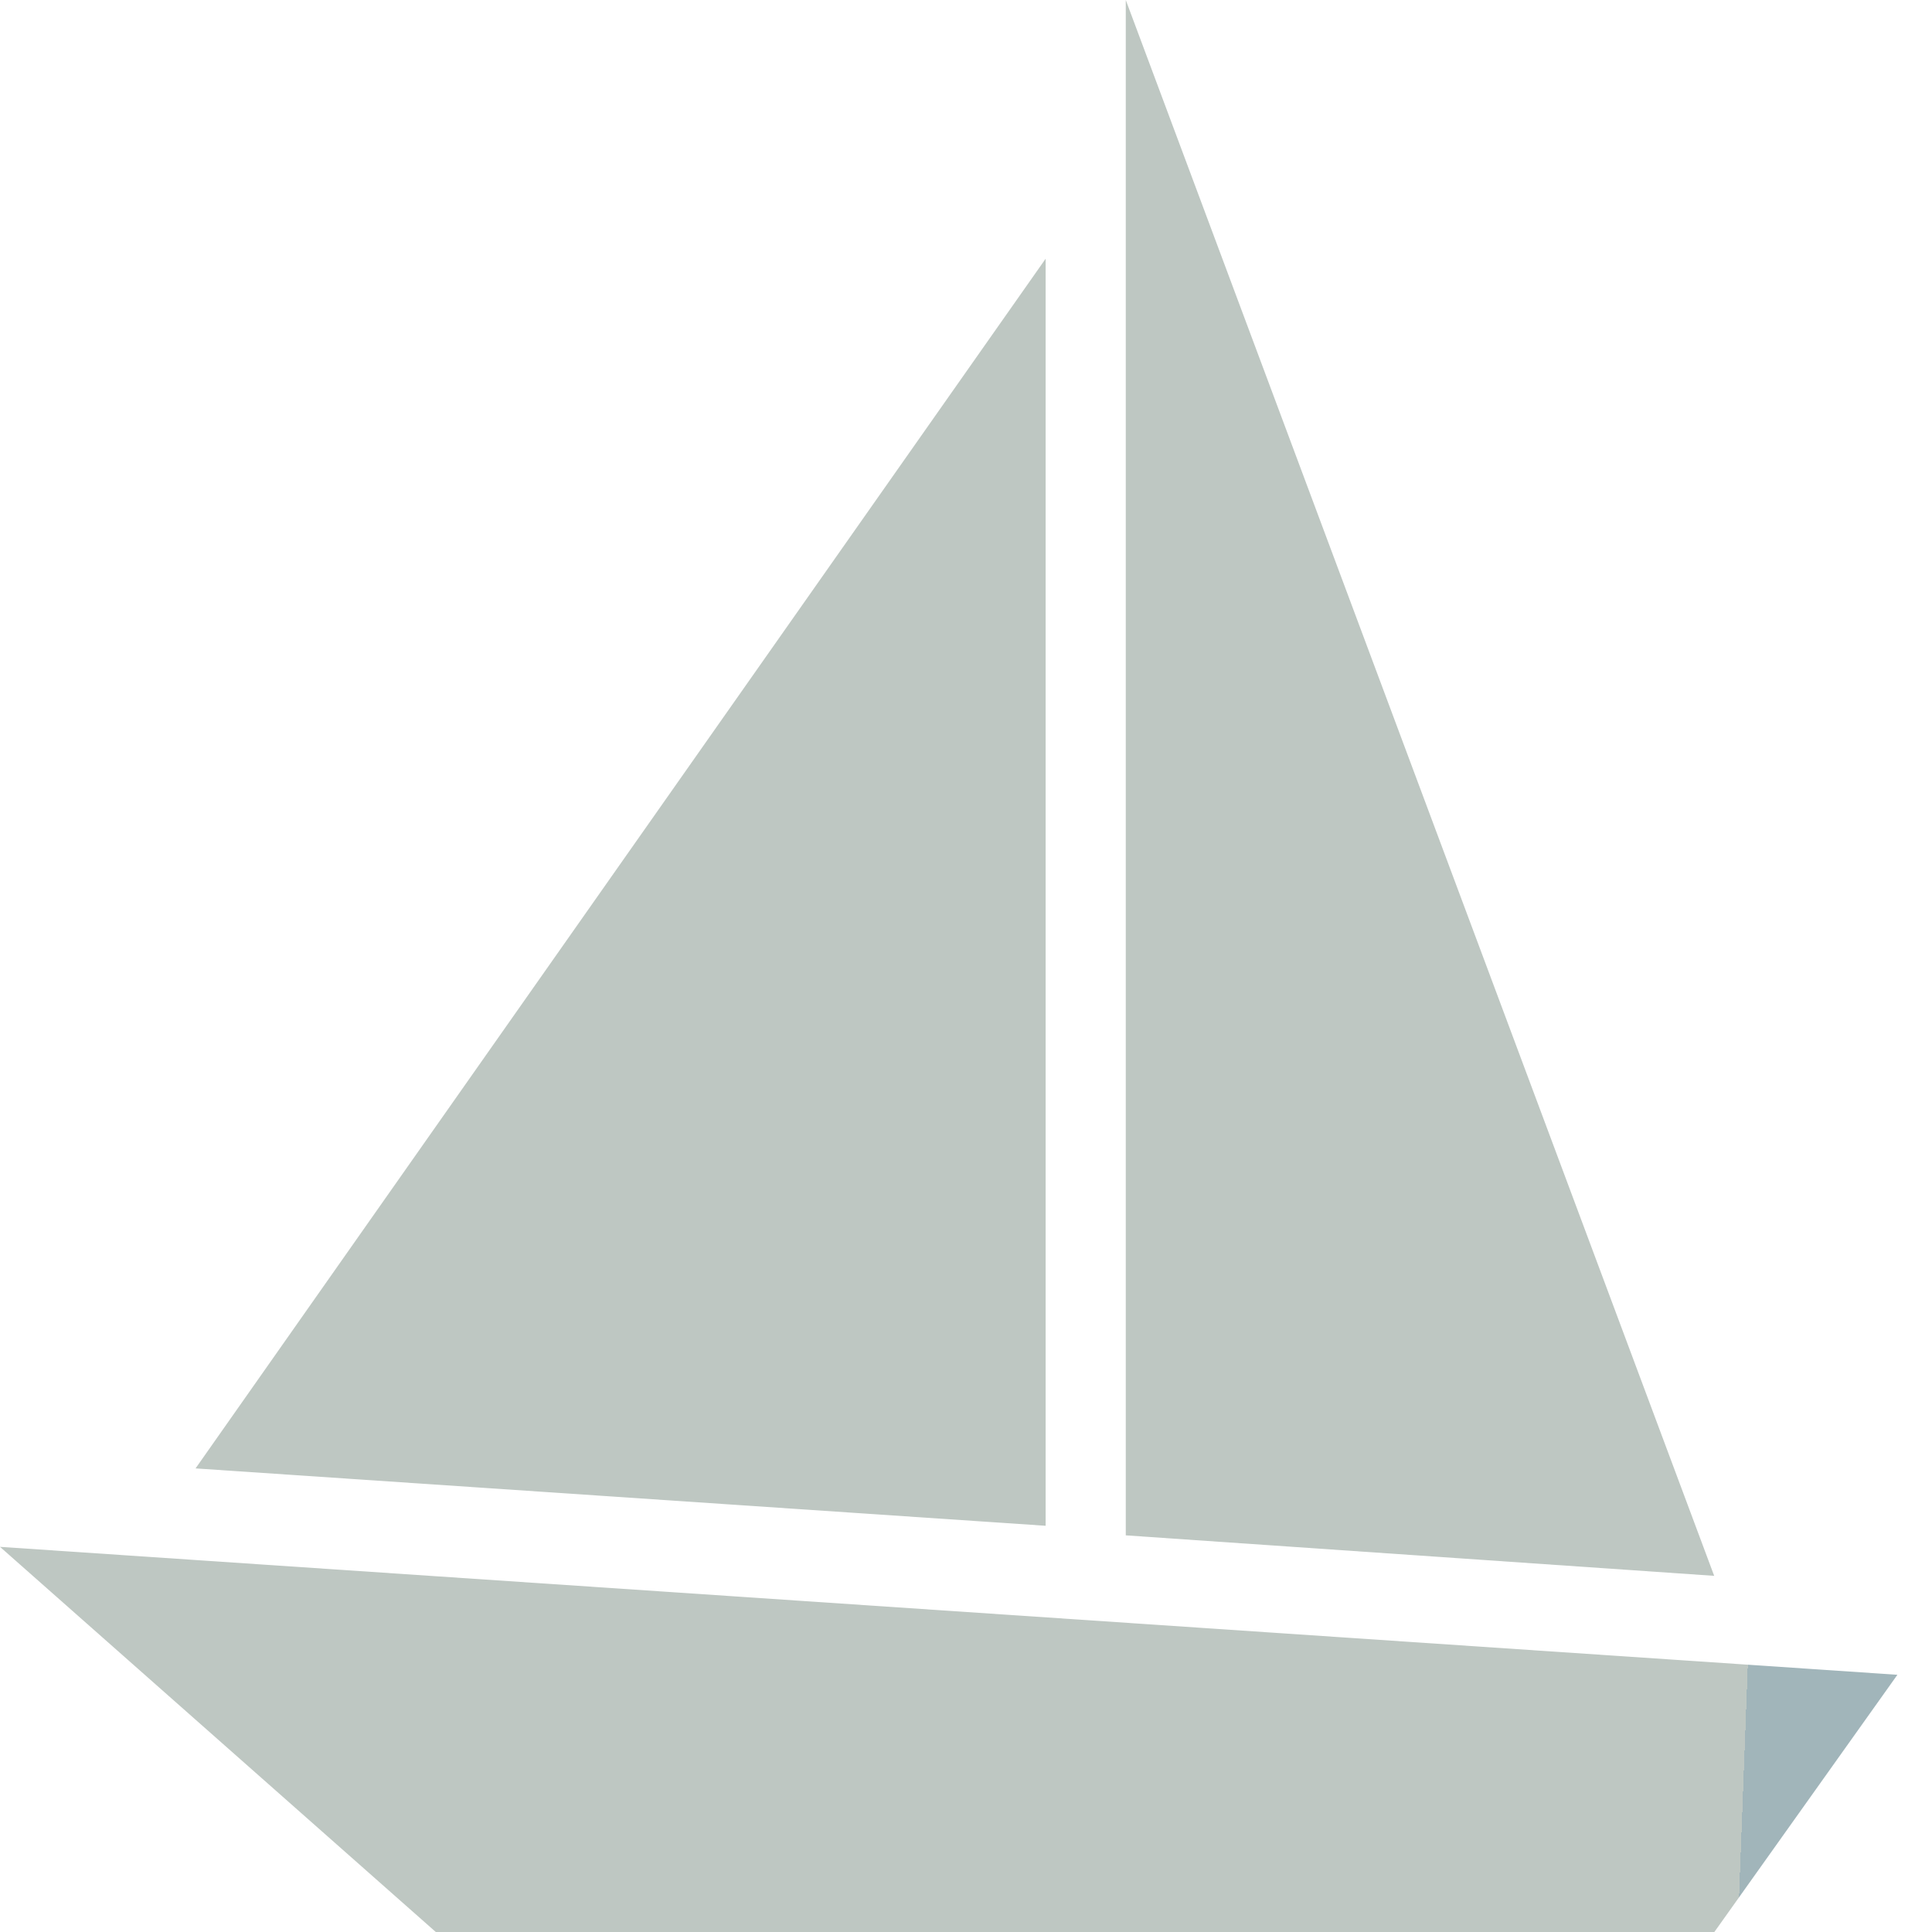
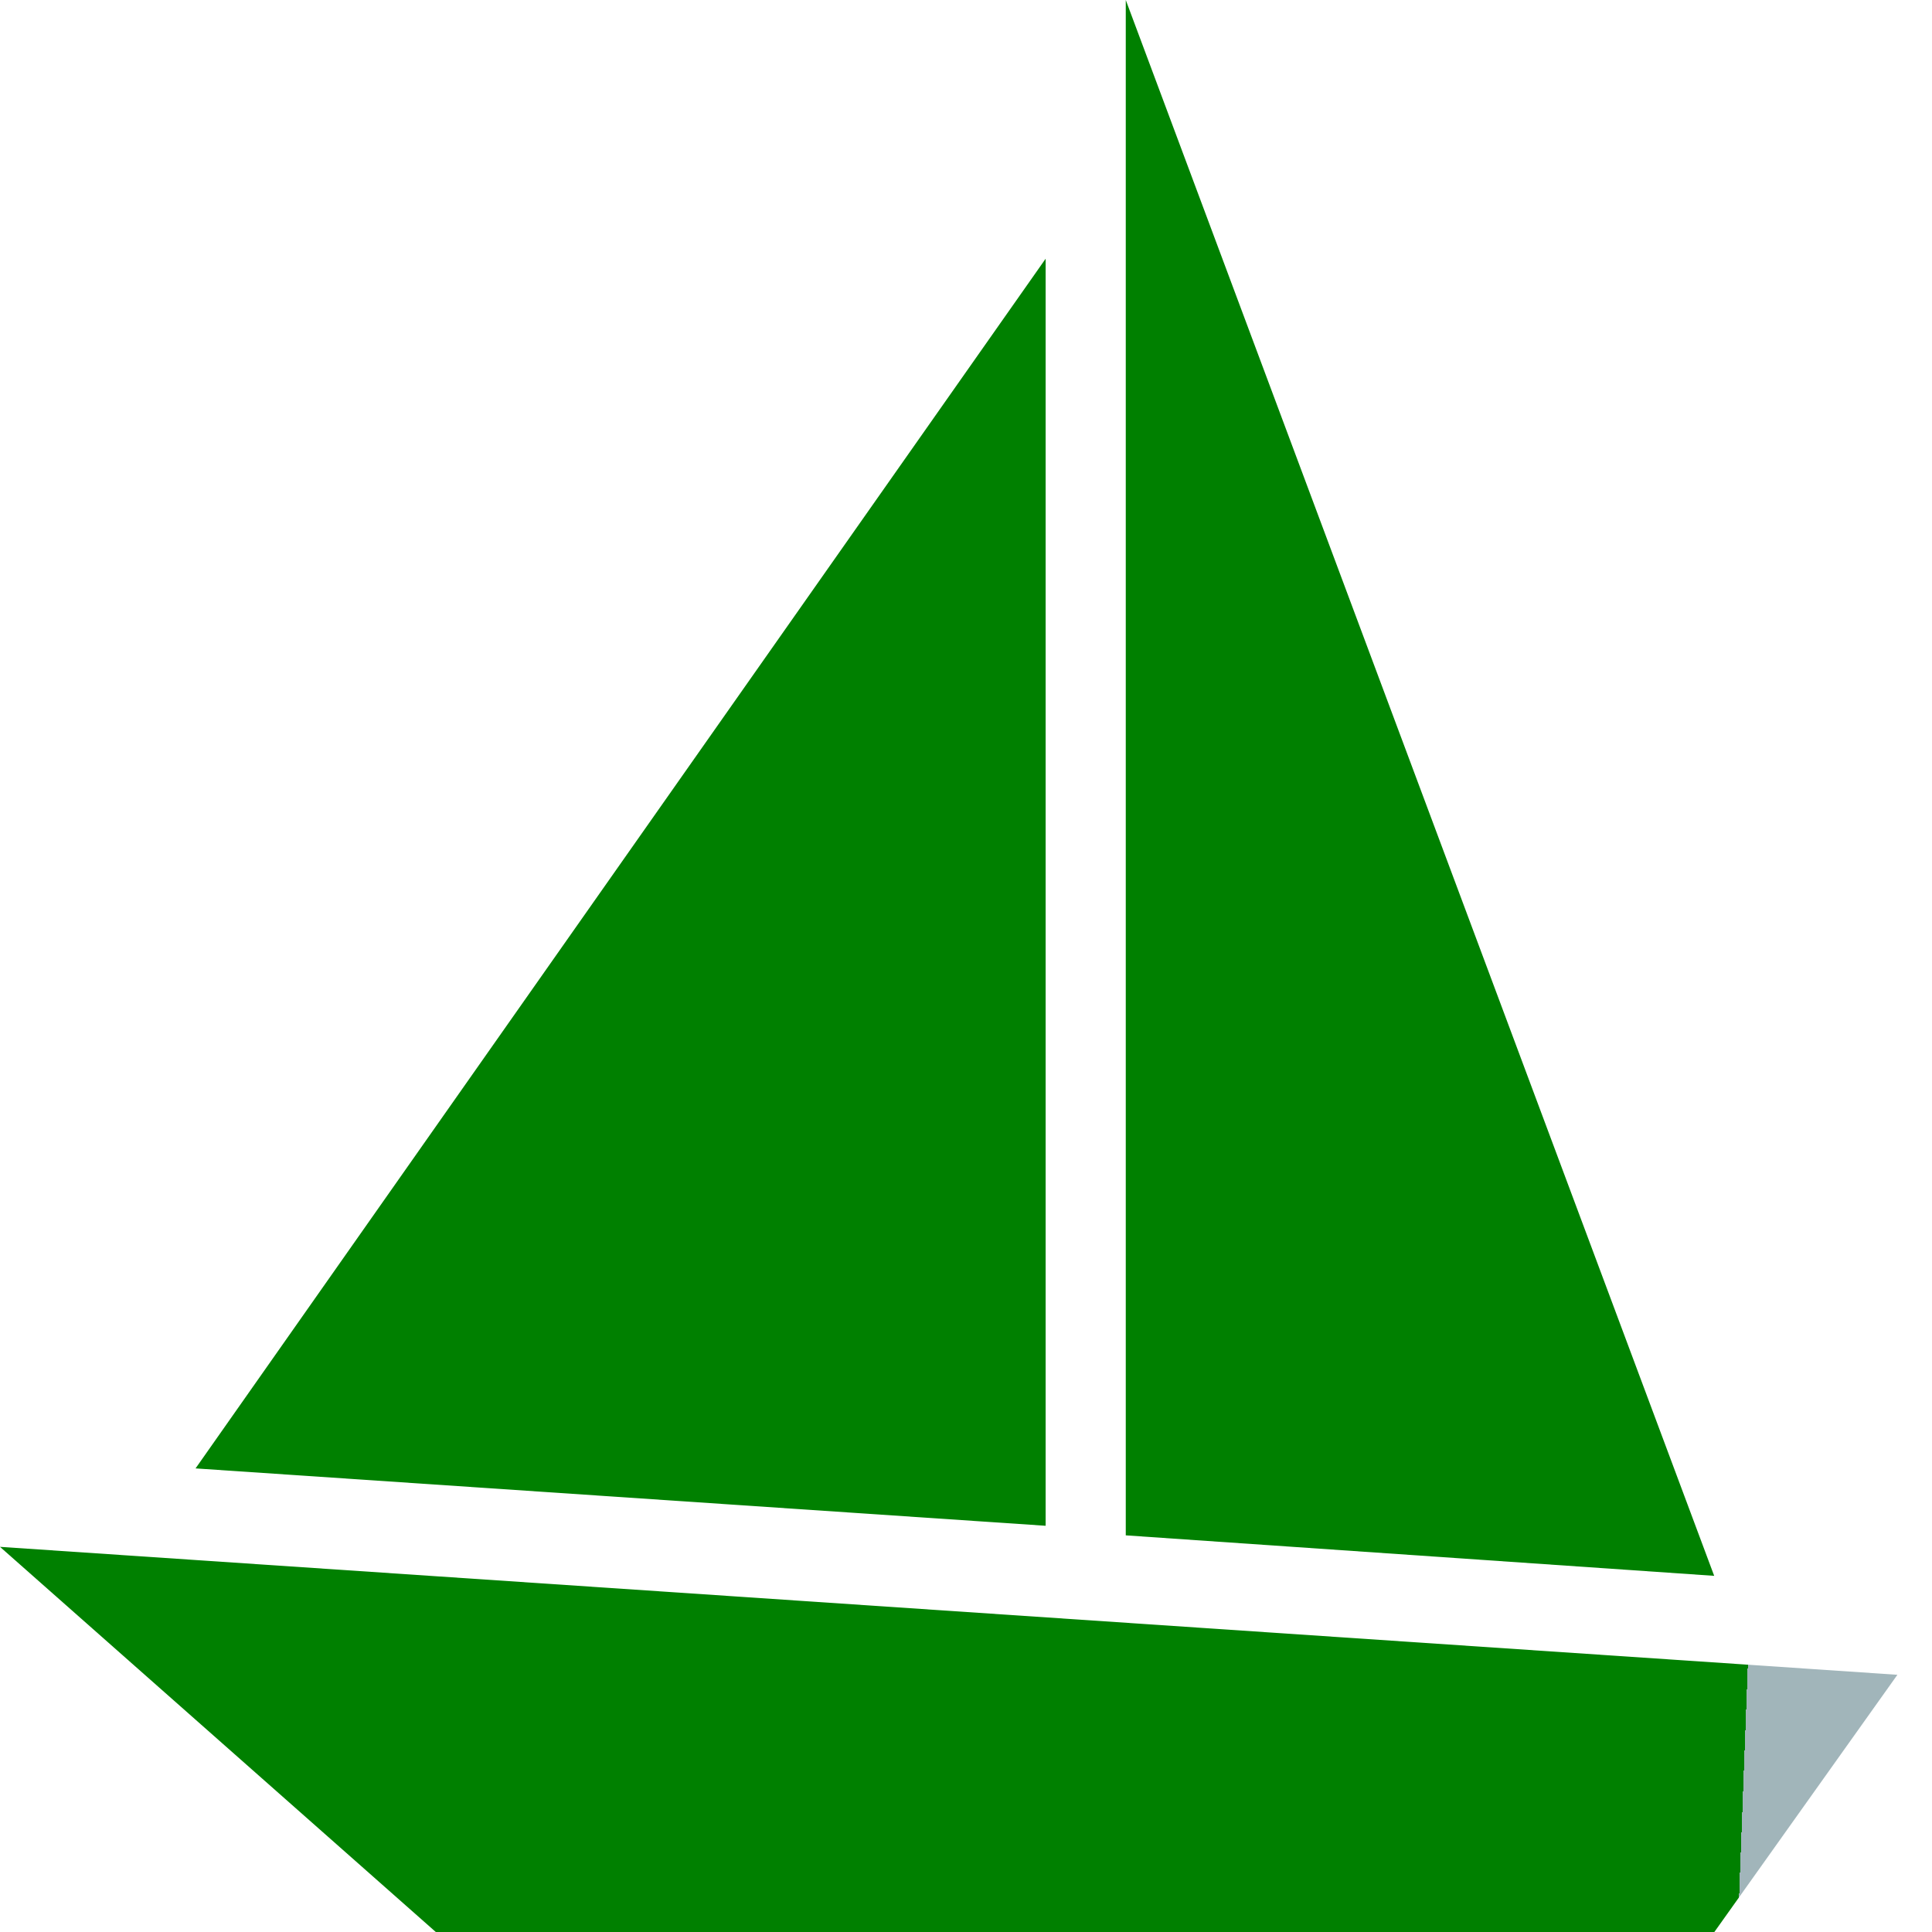
<svg xmlns="http://www.w3.org/2000/svg" width="18" height="18" viewBox="0 0 23 23" fill="none">
  <mask id="mask0_3500_15" style="mask-type: alpha" maskUnits="userSpaceOnUse" x="0" y="0" width="23" height="23">
    <path d="M0 18.415L5.188 23H20.409L22.588 19.938L0.002 18.415H0ZM13.402 0V18.278L20.407 18.76L13.402 0ZM12.448 3.08L2.328 17.481L12.448 18.164V3.08Z" fill="black" />
  </mask>
  <g mask="url(#mask0_3500_15)">
    <path d="M0 0H23V23H0V0Z" fill="url(#paint0_linear_3500_15)" />
  </g>
  <defs>
    <linearGradient id="paint0_linear_3500_15" x1="9.794" y1="3.48665e-06" x2="21.541" y2="0.444" gradientUnits="userSpaceOnUse">
-       <stop offset="1" stop-color="#BEC7C2" />
+       <stop offset="1" stop-color="green" />
      <stop offset="1" stop-color="#A1B5BA" />
    </linearGradient>
  </defs>
</svg>
